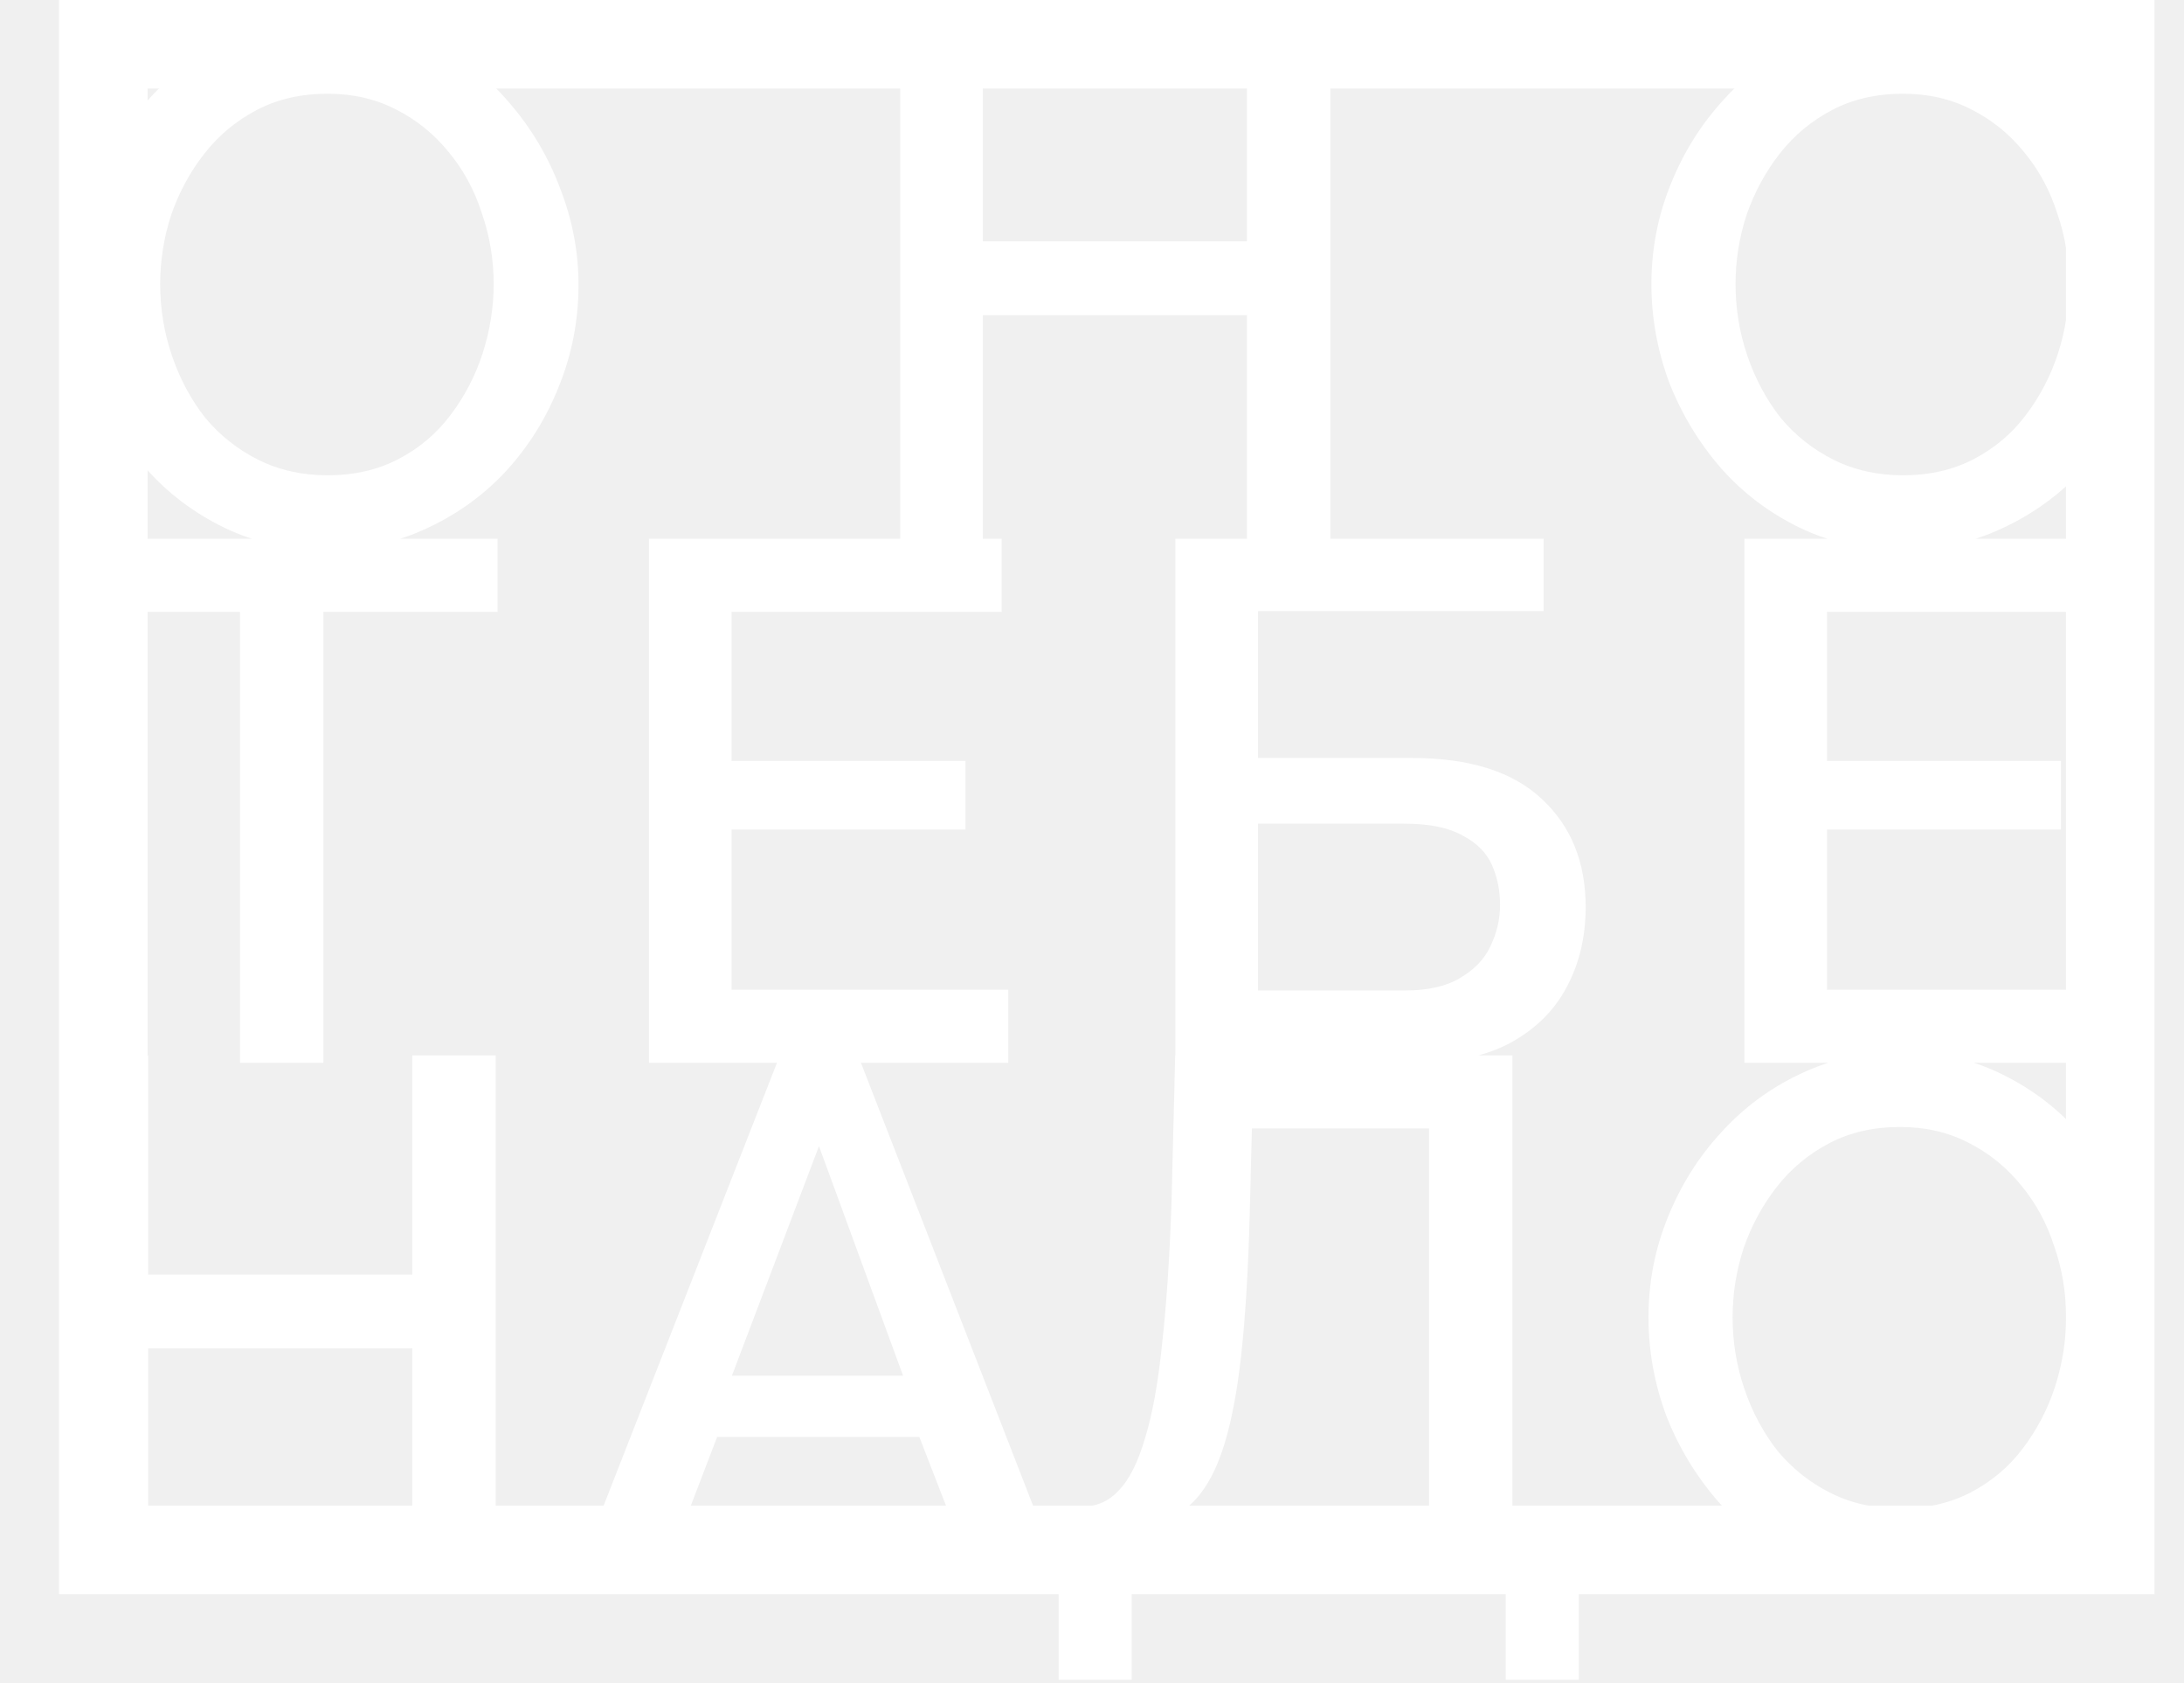
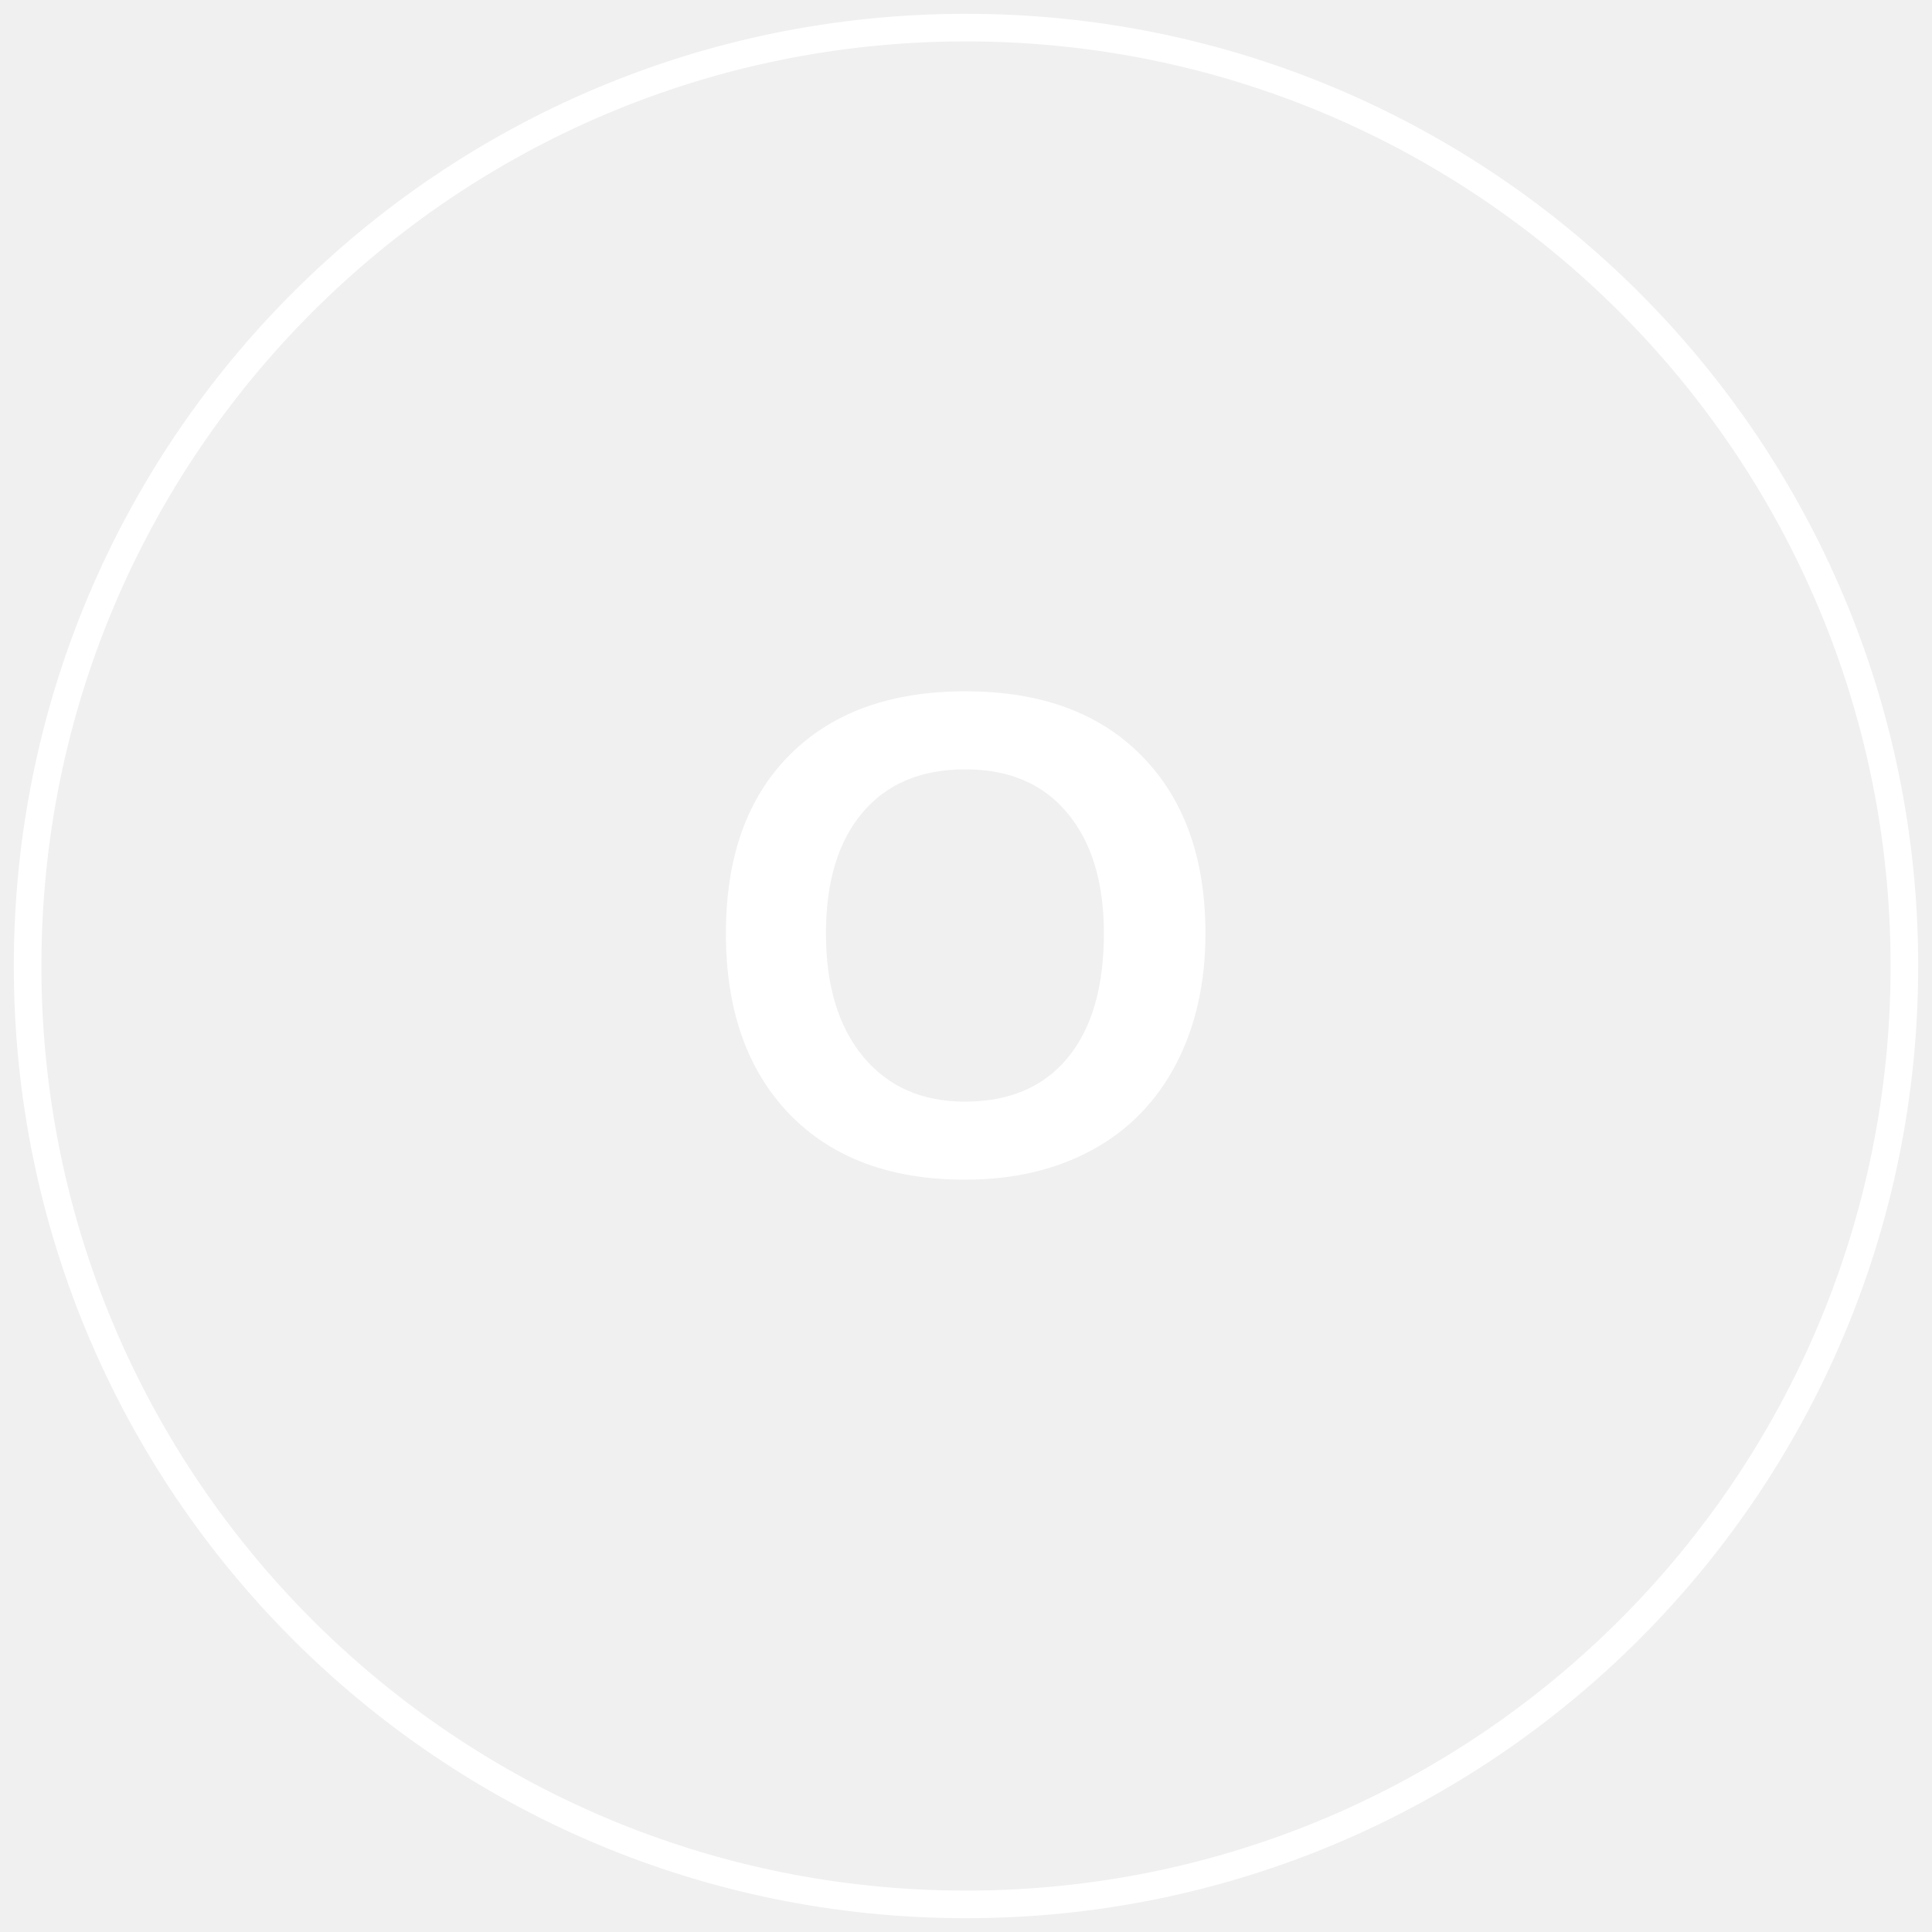
- <svg xmlns="http://www.w3.org/2000/svg" fill="none" viewBox="0 0 148 114">
-   <path stroke="#fff" stroke-width="6" d="M7 3h136v102H7z" />
-   <path fill="#fff" d="M22.154 37.25c-2.567 0-4.883-.5-6.95-1.5-2.067-1-3.85-2.35-5.35-4.05-1.5-1.733-2.667-3.667-3.5-5.8-.8-2.167-1.2-4.383-1.2-6.65 0-2.367.433-4.617 1.3-6.75.867-2.167 2.067-4.083 3.6-5.75 1.533-1.7 3.333-3.033 5.4-4 2.1-1 4.367-1.5 6.8-1.5 2.533 0 4.833.517 6.9 1.55 2.1 1.033 3.883 2.417 5.35 4.15 1.5 1.733 2.65 3.667 3.45 5.8.833 2.133 1.25 4.317 1.25 6.55 0 2.367-.433 4.633-1.3 6.8-.833 2.133-2.017 4.05-3.55 5.75-1.533 1.667-3.35 2.983-5.45 3.95-2.067.967-4.317 1.45-6.75 1.45Zm-11.3-18c0 1.667.267 3.283.8 4.85.533 1.567 1.283 2.967 2.25 4.2 1 1.2 2.2 2.15 3.6 2.85 1.4.7 2.967 1.05 4.7 1.05 1.8 0 3.4-.367 4.8-1.1 1.4-.733 2.567-1.717 3.5-2.95.967-1.267 1.7-2.667 2.2-4.2.5-1.567.75-3.133.75-4.7 0-1.667-.267-3.267-.8-4.8-.5-1.567-1.25-2.95-2.25-4.15-1-1.233-2.2-2.2-3.6-2.9-1.367-.7-2.9-1.05-4.6-1.05-1.8 0-3.4.367-4.8 1.1s-2.583 1.717-3.55 2.95c-.967 1.233-1.717 2.617-2.25 4.15-.5 1.533-.75 3.1-.75 4.7ZM90.152 1.5V37h-5.65V21.35h-17.9V37h-5.6V1.5h5.6v14.85h17.9V1.5h5.65ZM128.91 37.25c-2.566 0-4.883-.5-6.95-1.5-2.066-1-3.85-2.35-5.35-4.05-1.5-1.733-2.666-3.667-3.5-5.8-.8-2.167-1.2-4.383-1.2-6.65 0-2.367.434-4.617 1.3-6.75.867-2.167 2.067-4.083 3.6-5.75 1.534-1.7 3.334-3.033 5.4-4 2.1-1 4.367-1.5 6.8-1.5 2.534 0 4.834.517 6.9 1.55 2.1 1.033 3.884 2.417 5.35 4.15 1.5 1.733 2.65 3.667 3.45 5.8.834 2.133 1.25 4.317 1.25 6.55 0 2.367-.433 4.633-1.3 6.8-.833 2.133-2.016 4.05-3.55 5.75-1.533 1.667-3.35 2.983-5.45 3.95-2.066.967-4.316 1.45-6.75 1.45Zm-11.3-18c0 1.667.267 3.283.8 4.85.534 1.567 1.284 2.967 2.25 4.2 1 1.2 2.2 2.15 3.6 2.85 1.4.7 2.967 1.05 4.7 1.05 1.8 0 3.4-.367 4.8-1.1 1.4-.733 2.567-1.717 3.5-2.95.967-1.267 1.7-2.667 2.2-4.2.5-1.567.75-3.133.75-4.7 0-1.667-.266-3.267-.8-4.8-.5-1.567-1.25-2.95-2.25-4.15-1-1.233-2.2-2.2-3.6-2.9-1.366-.7-2.9-1.05-4.6-1.05-1.8 0-3.4.367-4.8 1.1s-2.583 1.717-3.55 2.95c-.966 1.233-1.716 2.617-2.25 4.15-.5 1.533-.75 3.1-.75 4.7Zm-83.895 22.2h-11.8V72h-5.65V41.45H4.415V36.5H33.715v4.95Zm34.611 25.6V72h-24.35V36.5h23.9v4.95h-18.3v10.1h15.85v4.65h-15.85v10.85h18.75ZM79.653 72V36.5h24.951v4.9H85.252v9.95h10.4c3.933 0 6.883.933 8.851 2.8 1.966 1.833 2.95 4.267 2.95 7.3 0 2.033-.434 3.85-1.3 5.45-.834 1.567-2.1 2.817-3.8 3.75-1.667.9-3.784 1.35-6.351 1.35h-16.35Zm5.6-4.9h10c1.533 0 2.767-.283 3.7-.85.967-.567 1.651-1.283 2.05-2.15.433-.9.65-1.833.65-2.8 0-.967-.184-1.867-.55-2.7-.367-.833-1.034-1.5-2.001-2-.933-.533-2.25-.8-3.95-.8h-9.9v11.3Zm57.306-.05V72h-24.35V36.5h23.9v4.95h-18.3v10.1h15.85v4.65h-15.85v10.85h18.75ZM33.59 71.5V107h-5.65V91.35h-17.9V107H4.44V71.5h5.6v14.85h17.9V71.5h5.65Zm19.258 0h5.3l13.8 35.5h-5.9l-3.75-9.65h-13.7l-3.7 9.65h-5.95l13.9-35.5Zm8.35 21.7-5.7-15.55-5.9 15.55h11.6Zm10.54 20.6v-11.75h1.7c.933 0 1.733-.367 2.4-1.1.7-.733 1.283-1.9 1.75-3.5.5-1.6.883-3.7 1.15-6.3.3-2.633.517-5.85.65-9.65l.25-10h22.85v30.55h4.5v11.75h-4.95V107H76.689v6.8h-4.95Zm8.8-11.75h16.3v-25.6h-12l-.15 5.8c-.1 3.833-.3 7.083-.6 9.75-.3 2.633-.733 4.767-1.3 6.4-.567 1.633-1.317 2.85-2.25 3.65Zm48.173 5.2c-2.567 0-4.883-.5-6.95-1.5s-3.85-2.35-5.35-4.05c-1.5-1.733-2.667-3.667-3.5-5.8-.8-2.167-1.2-4.383-1.2-6.65 0-2.367.433-4.617 1.3-6.75.867-2.167 2.067-4.083 3.6-5.75 1.533-1.7 3.333-3.033 5.4-4 2.1-1 4.367-1.5 6.8-1.5 2.533 0 4.833.517 6.9 1.55 2.1 1.033 3.883 2.417 5.35 4.15 1.5 1.733 2.65 3.667 3.45 5.8.833 2.133 1.25 4.317 1.25 6.55 0 2.367-.433 4.633-1.3 6.8-.833 2.133-2.017 4.05-3.55 5.75-1.533 1.667-3.35 2.983-5.45 3.95-2.067.967-4.317 1.45-6.75 1.45Zm-11.3-18c0 1.667.267 3.283.8 4.85.533 1.567 1.283 2.967 2.25 4.2 1 1.2 2.2 2.15 3.6 2.85 1.4.7 2.967 1.05 4.7 1.05 1.8 0 3.4-.367 4.8-1.1 1.4-.733 2.567-1.717 3.5-2.95.967-1.267 1.7-2.667 2.2-4.2.5-1.567.75-3.133.75-4.7 0-1.667-.267-3.267-.8-4.8-.5-1.567-1.25-2.95-2.25-4.15-1-1.233-2.2-2.2-3.6-2.9-1.367-.7-2.9-1.05-4.6-1.05-1.8 0-3.4.367-4.8 1.1-1.4.733-2.583 1.717-3.55 2.95-.967 1.233-1.717 2.617-2.25 4.15-.5 1.533-.75 3.1-.75 4.7Z" />
+ <svg xmlns="http://www.w3.org/2000/svg" viewBox="0 0 140 140">
+   <circle cx="70" cy="70" r="68" fill="none" stroke="white" stroke-width="2" />
+   <text x="70" y="85" font-family="Arial, sans-serif" font-size="50" font-weight="bold" text-anchor="middle" fill="white">О</text>
</svg>
